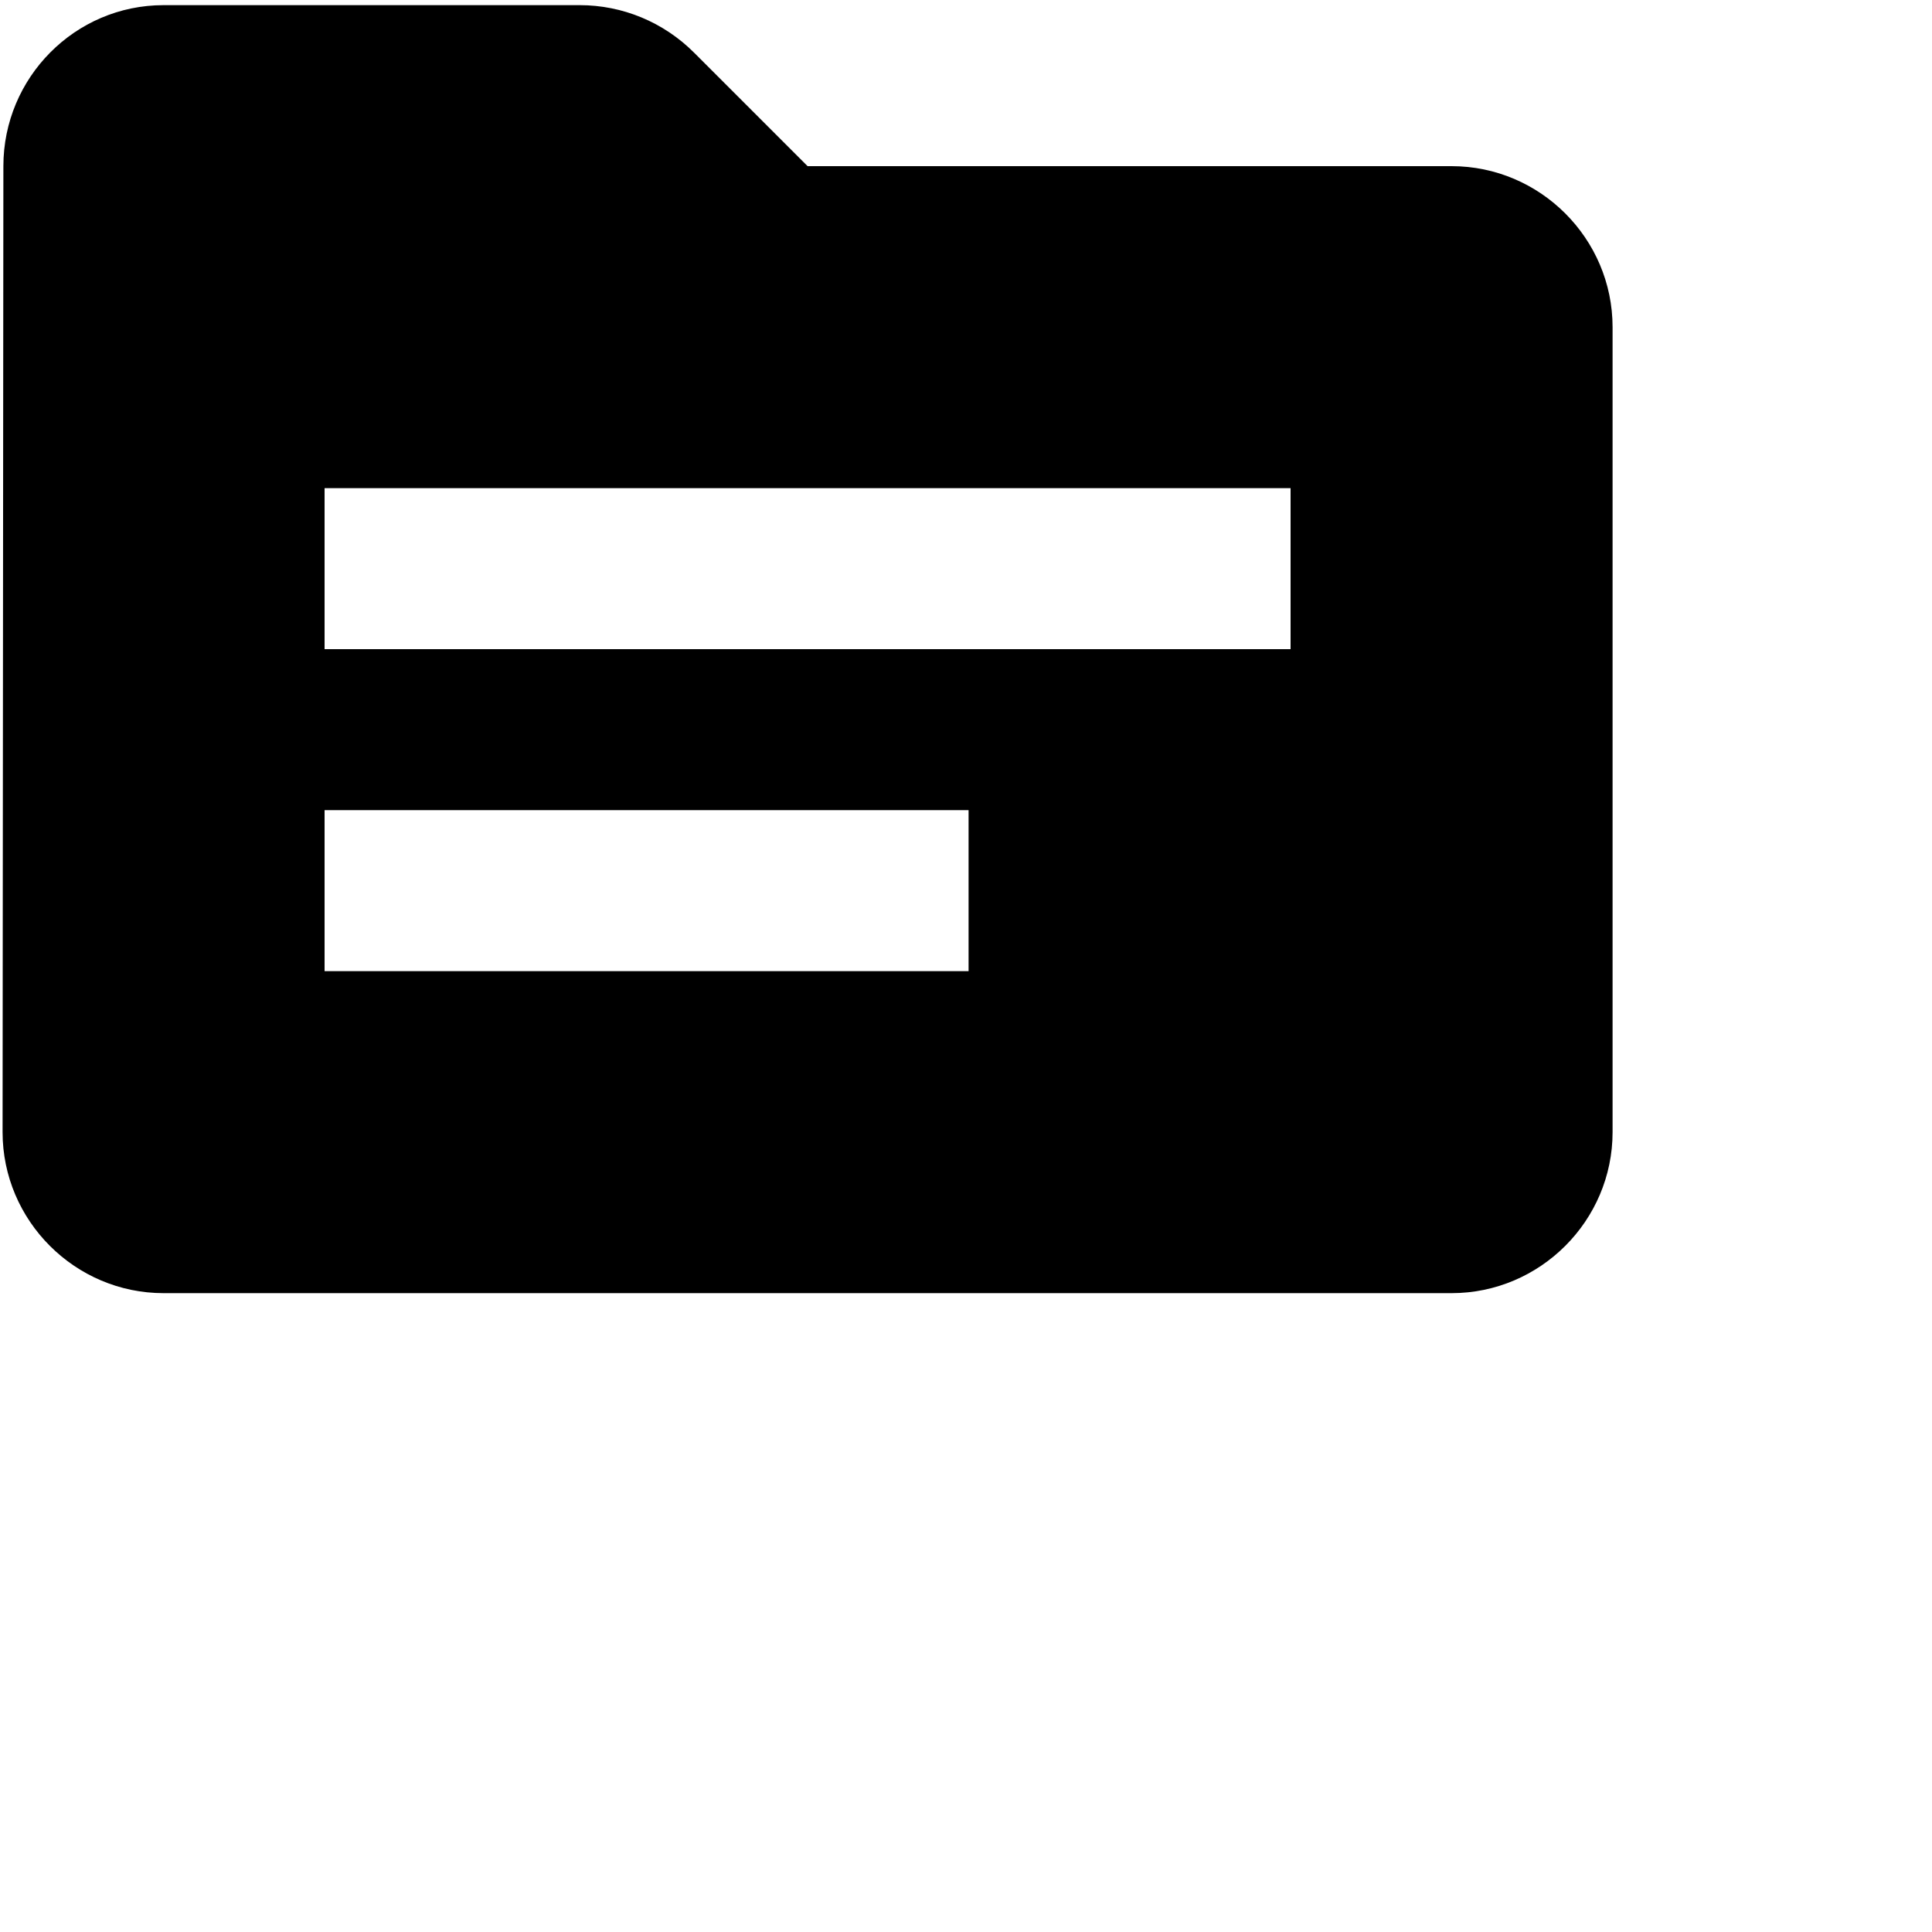
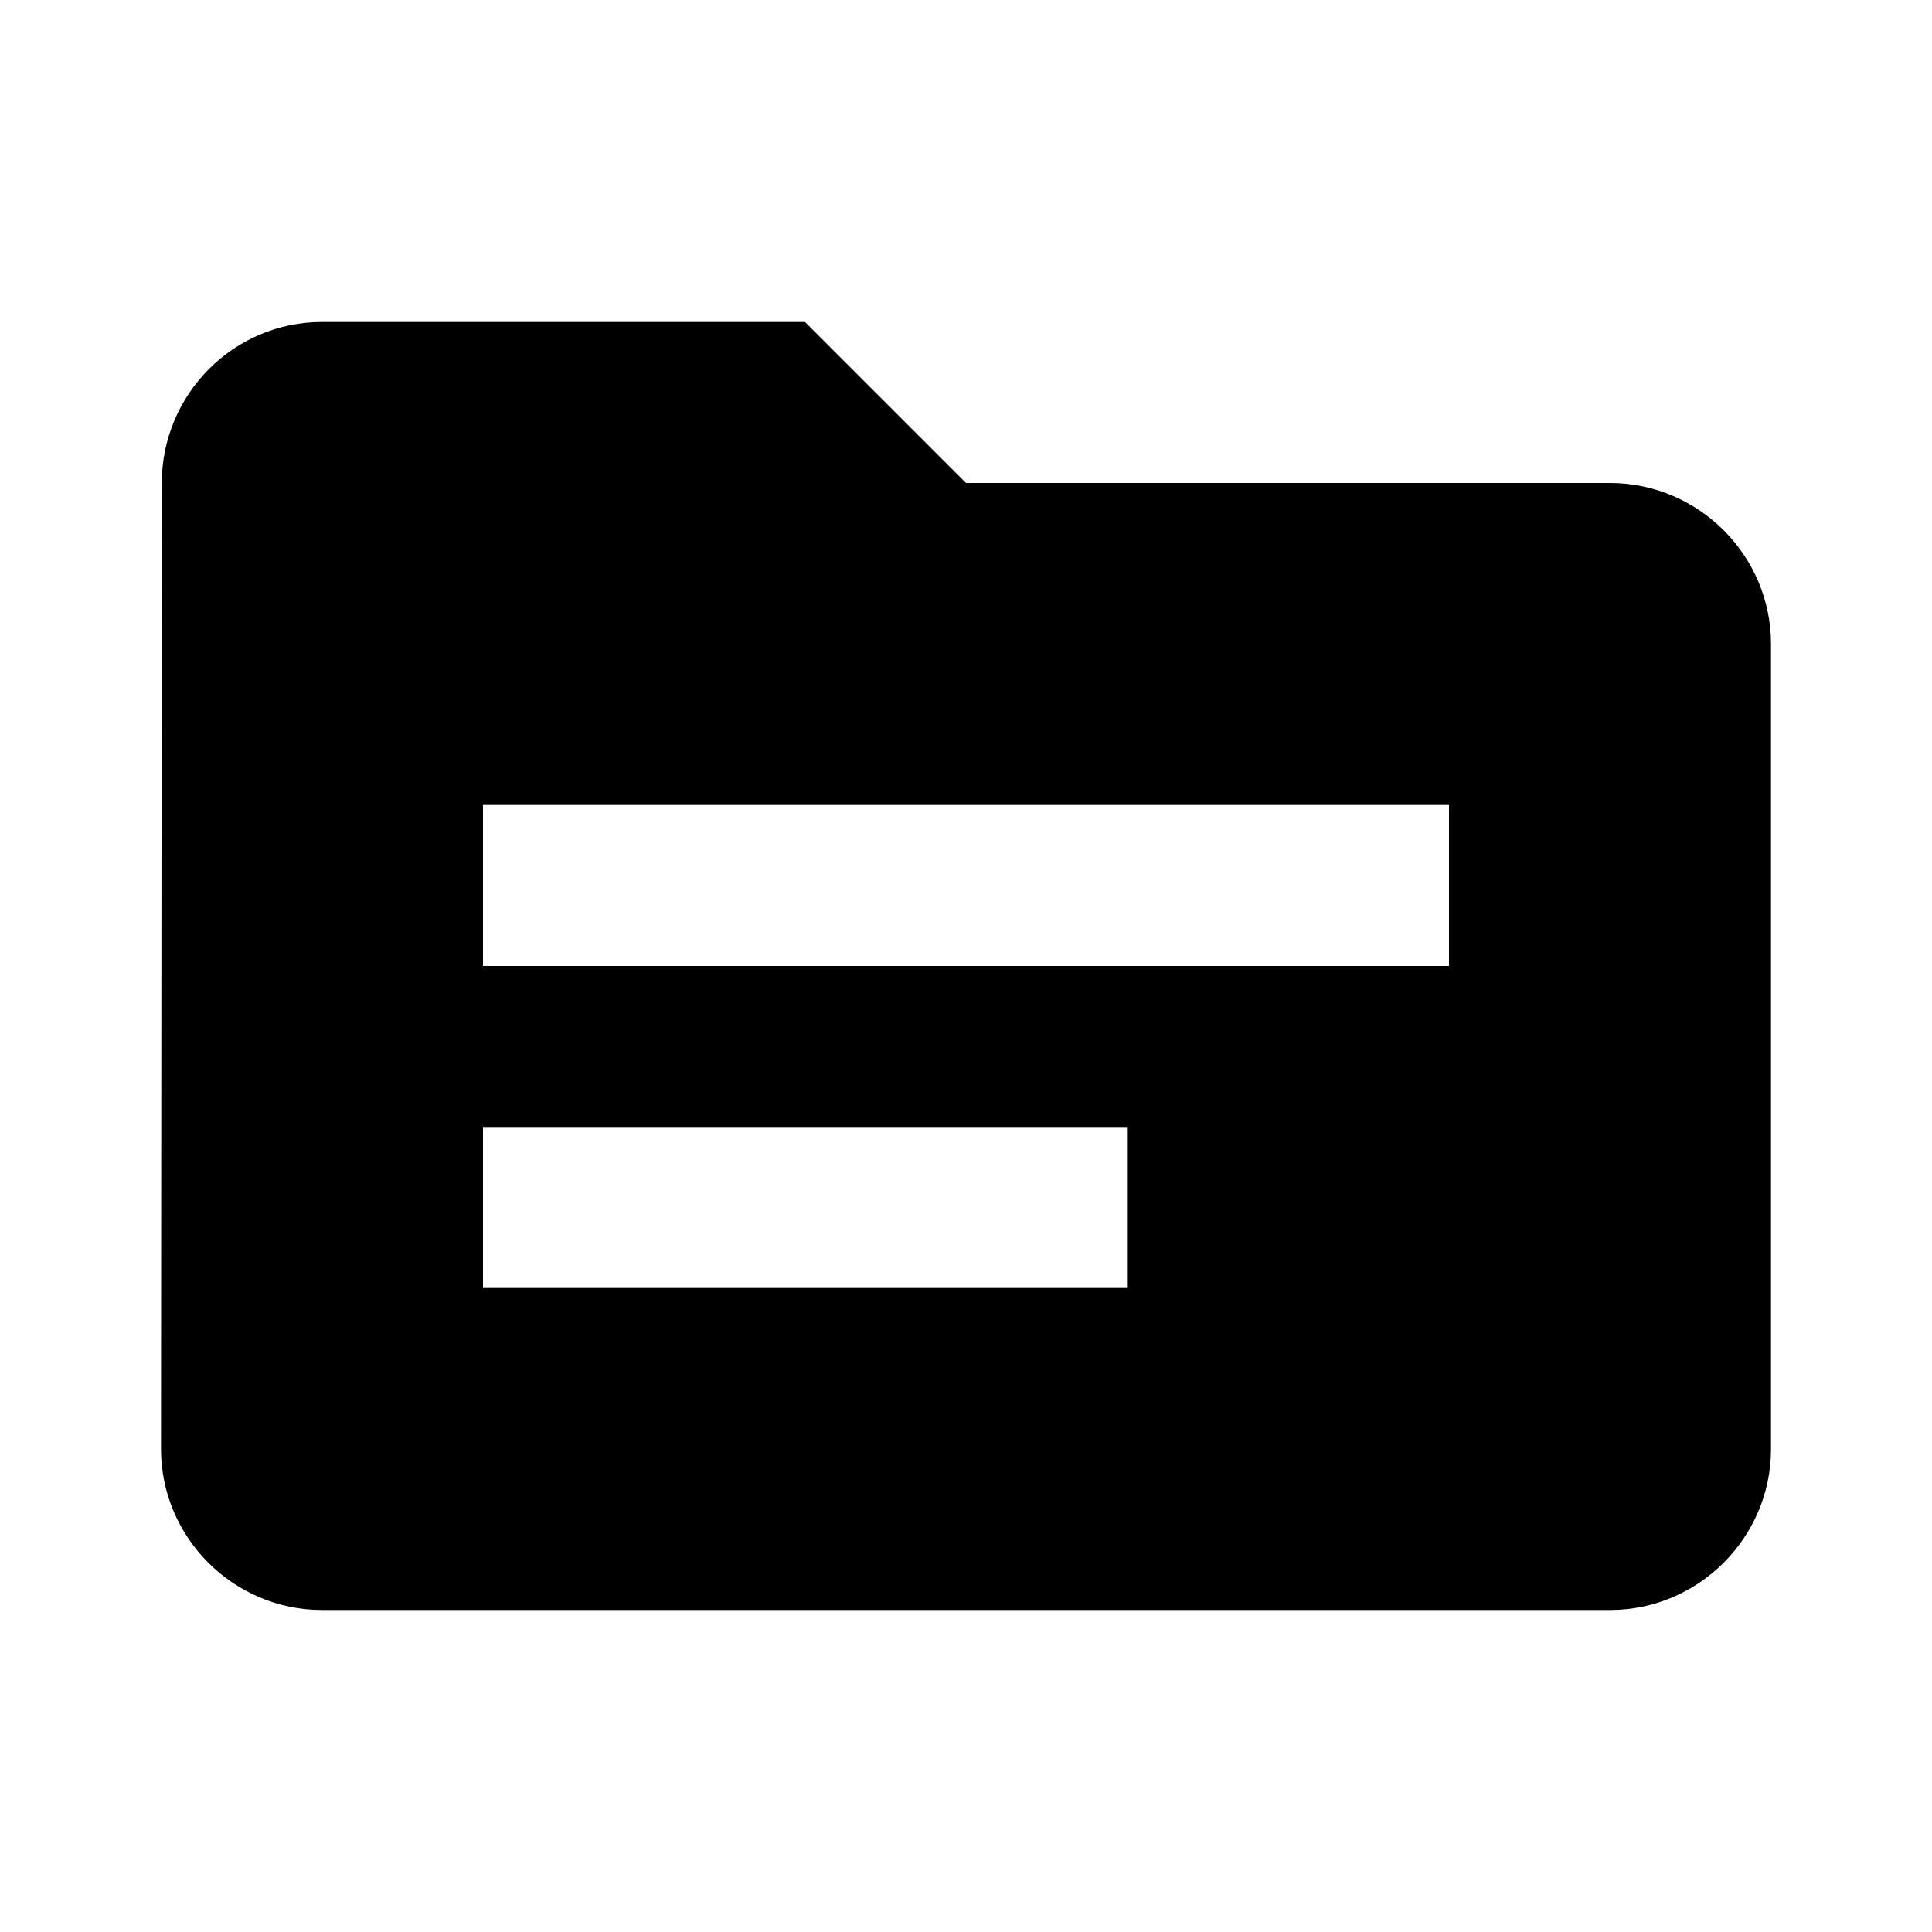
<svg xmlns="http://www.w3.org/2000/svg" width="1000" height="1000" viewBox="0 0 1000 1000" fill="none">
-   <path d="M751.333 86H418L359.25 27.25C343.417 11.416 322.167 2.667 300.083 2.667H84.667C38.833 2.667 1.75 40.166 1.75 86L1.333 586C1.333 631.833 38.833 669.333 84.667 669.333H751.333C797.167 669.333 834.667 631.833 834.667 586V169.333C834.667 123.5 797.167 86 751.333 86ZM501.333 502.667H168V419.333H501.333V502.667ZM668 336H168V252.667H668V336Z" fill="black" />
+   <path d="M833.333 250H500L416.667 166.667H166.667C120.833 166.667 83.75 204.167 83.75 250L83.333 750C83.333 795.833 120.833 833.333 166.667 833.333H833.333C879.167 833.333 916.667 795.833 916.667 750V333.333C916.667 287.5 879.167 250 833.333 250ZM583.333 666.667H250V583.333H583.333V666.667ZM750 500H250V416.667H750V500Z" fill="black" />
</svg>
